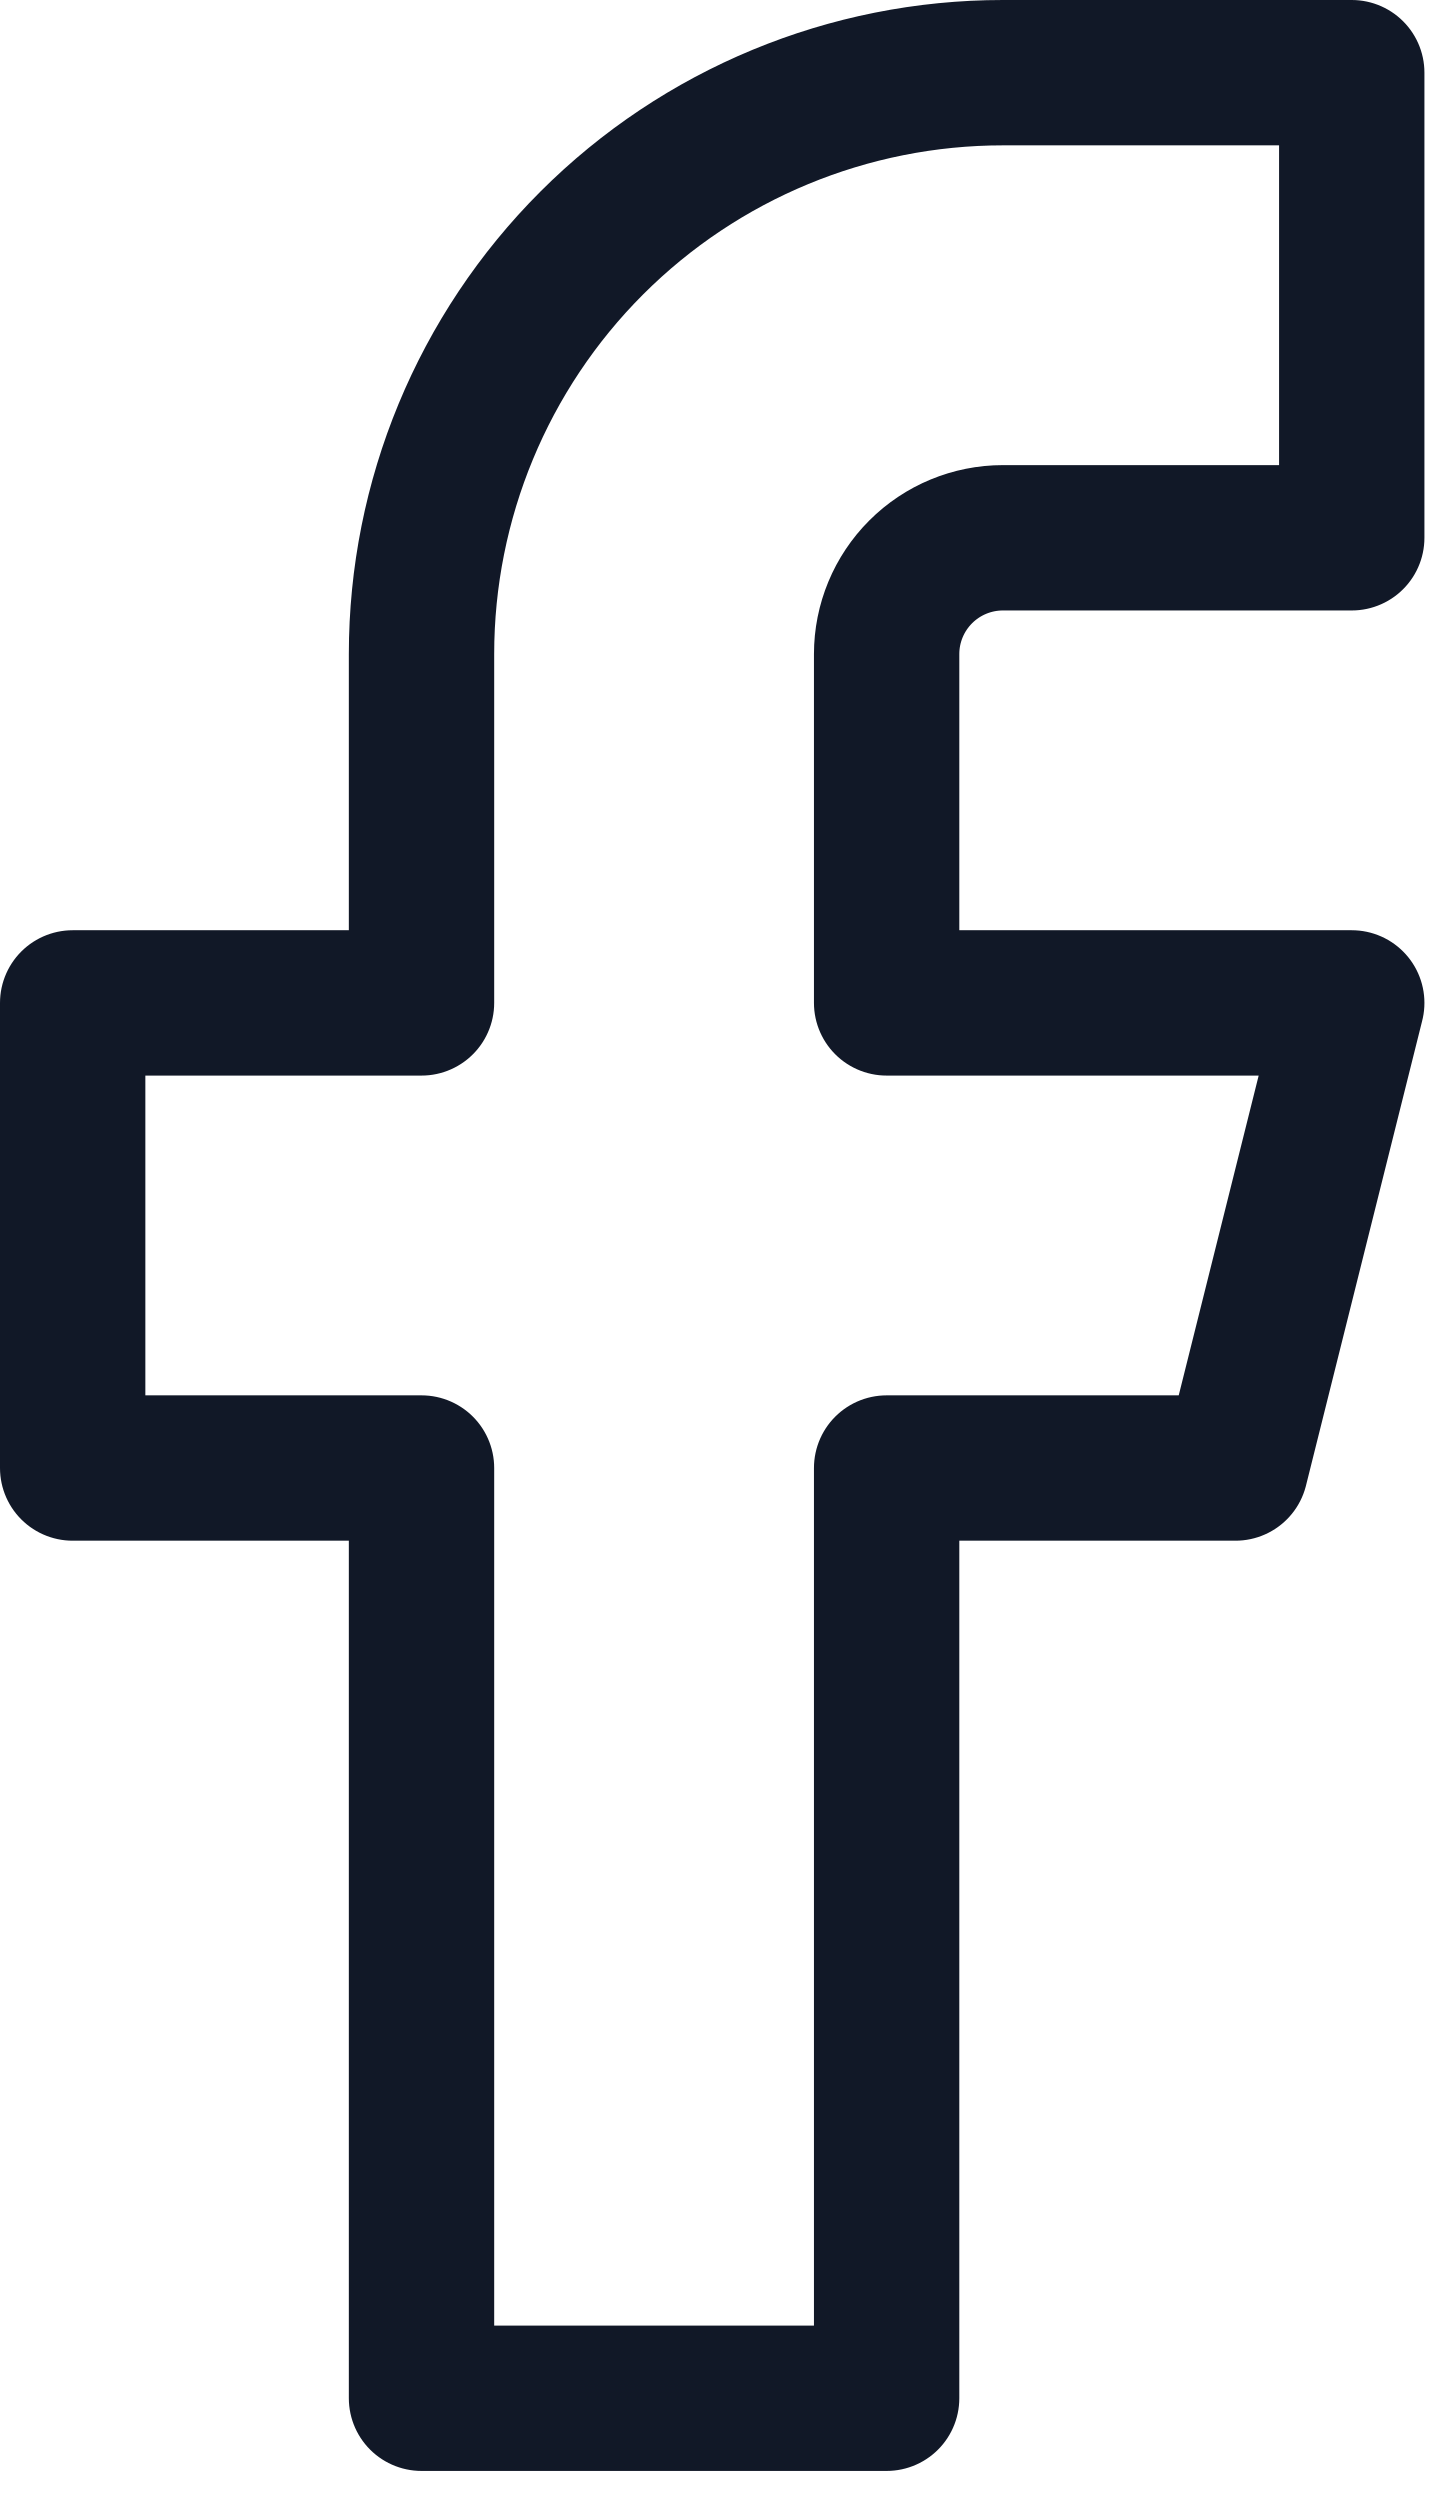
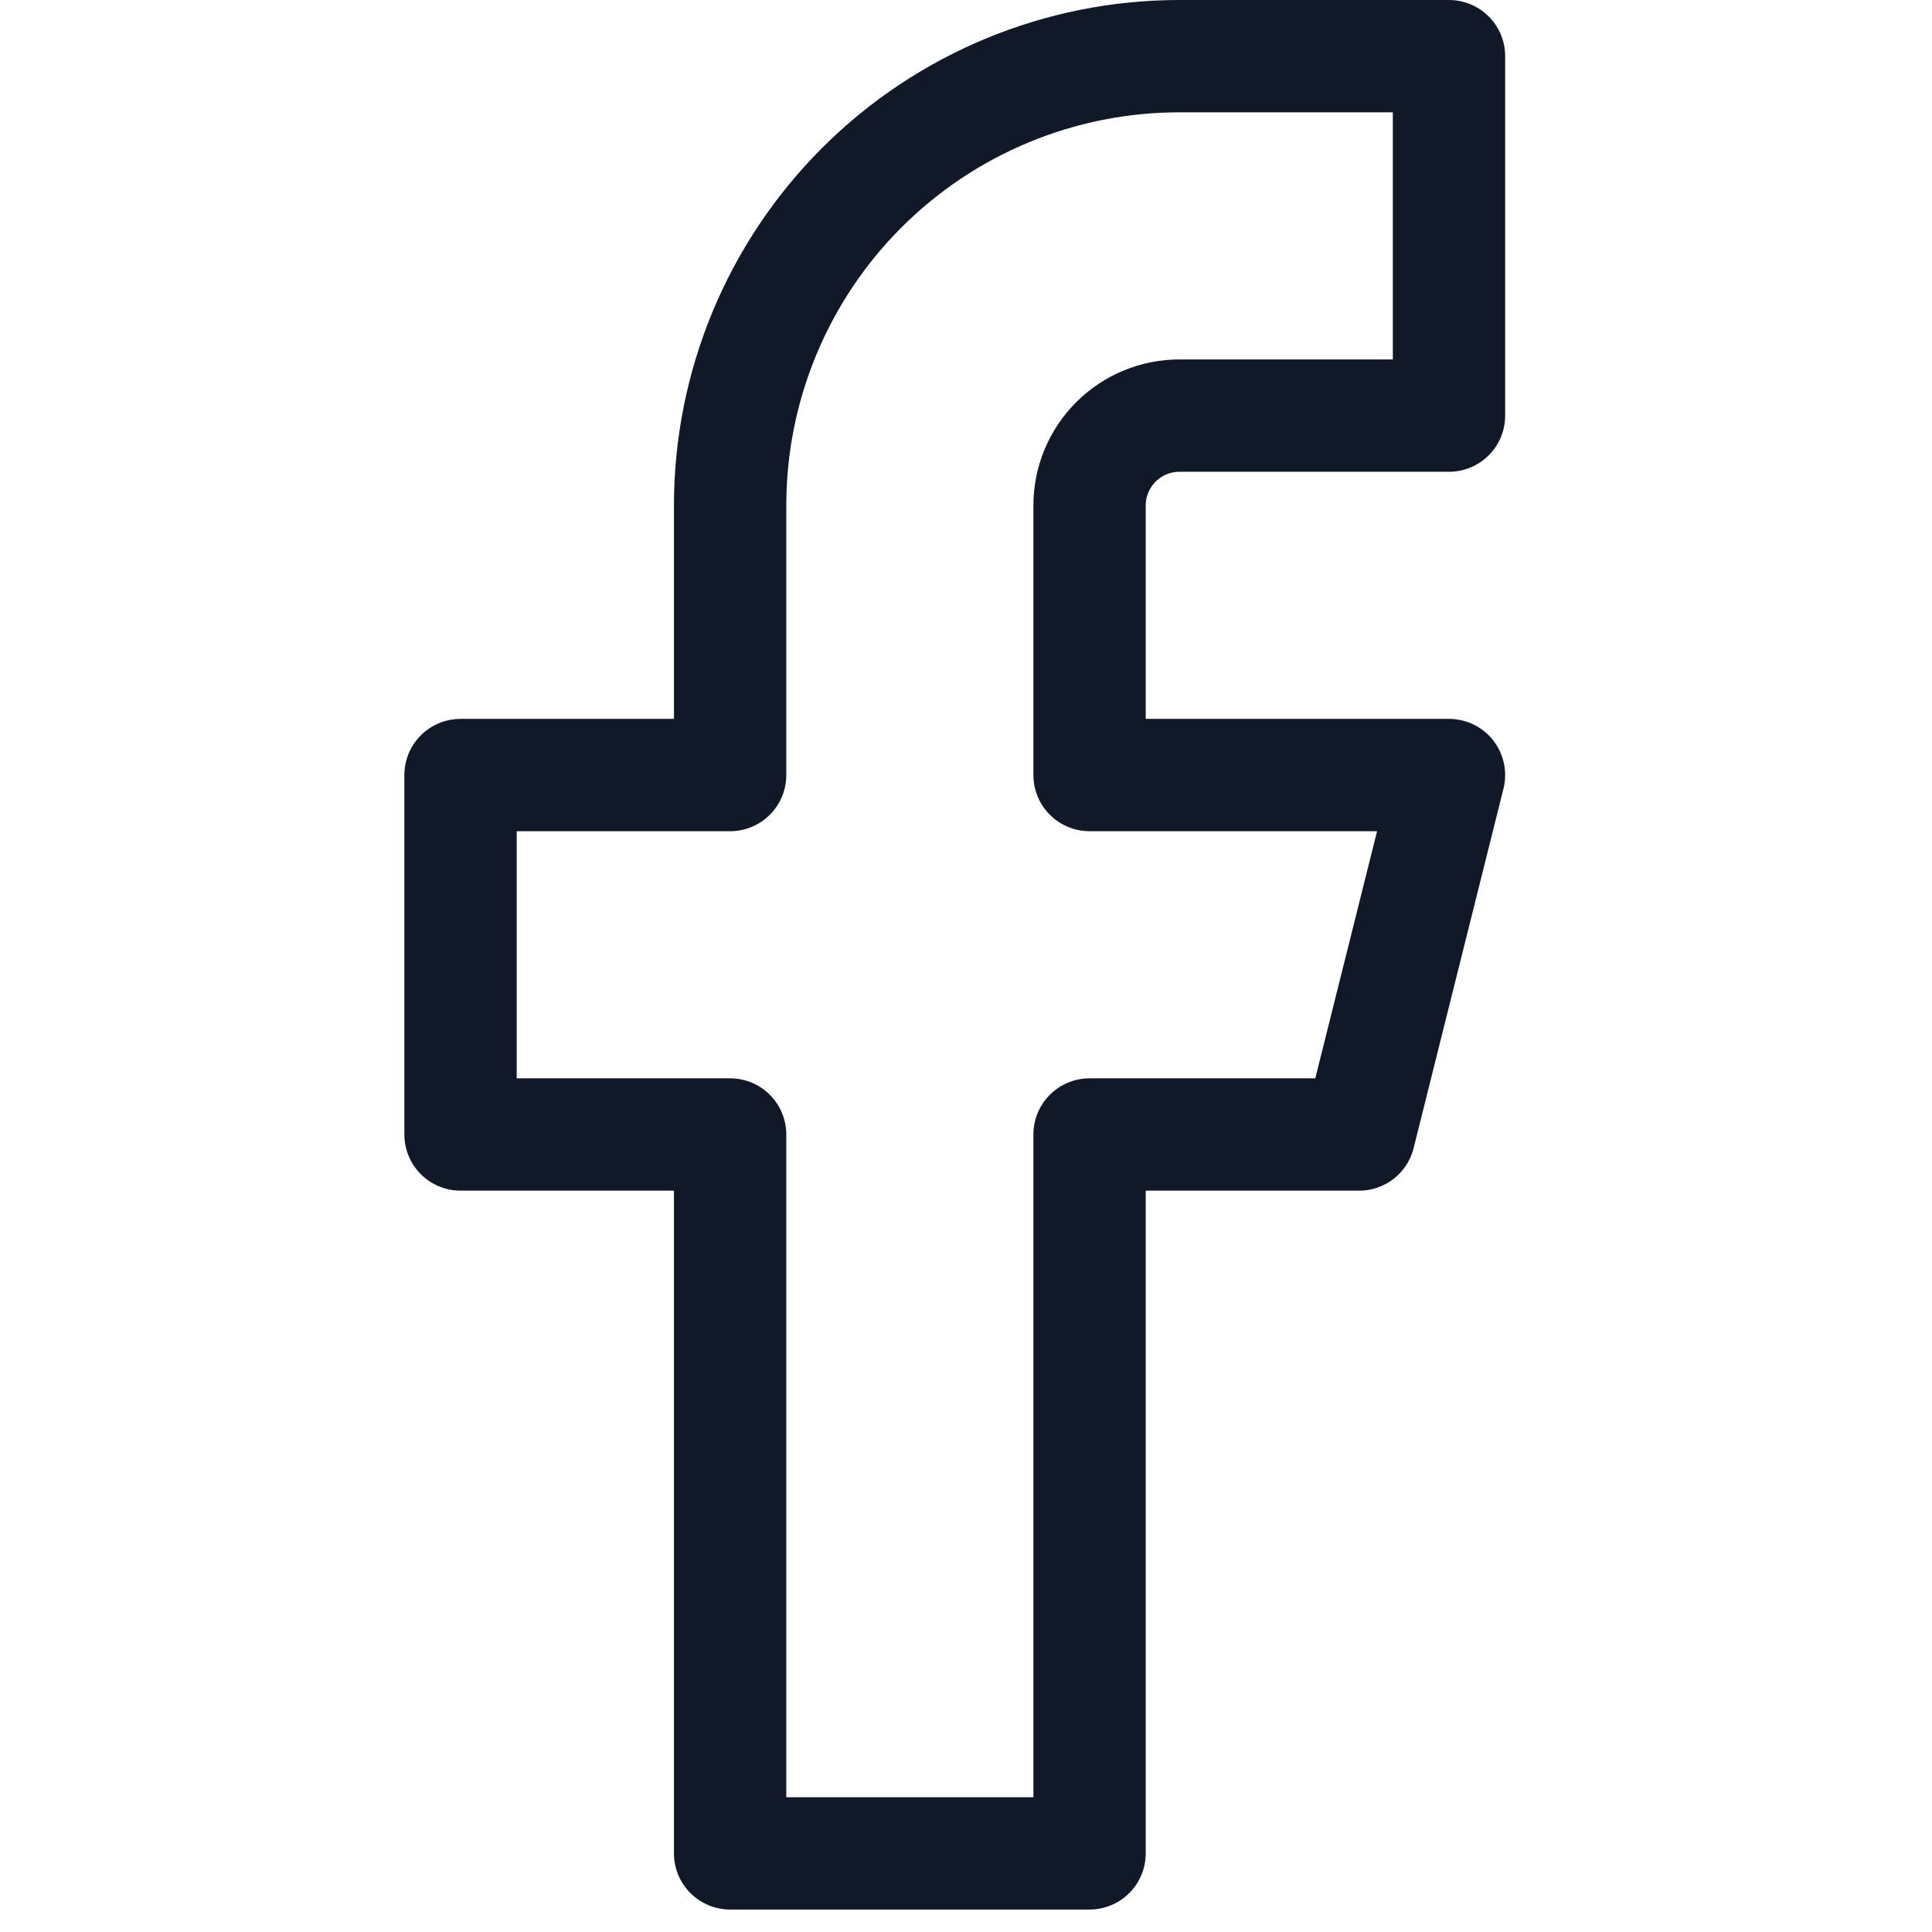
- <svg xmlns="http://www.w3.org/2000/svg" width="25" height="43" viewBox="0 0 25 43" fill="none">
+ <svg xmlns="http://www.w3.org/2000/svg" width="44" height="44" viewBox="0 0 25 43" fill="none">
  <path d="M23.25 1.25H17.25C14.598 1.25 12.054 2.304 10.179 4.179C8.304 6.054 7.25 8.598 7.25 11.25V17.25H1.25V25.25H7.25V41.25H15.25V25.25H21.25L23.25 17.25H15.25V11.25C15.25 10.72 15.461 10.211 15.836 9.836C16.211 9.461 16.72 9.25 17.25 9.25H23.25V1.25Z" stroke="#111827" stroke-width="2.5" stroke-linecap="round" stroke-linejoin="round" />
</svg>
